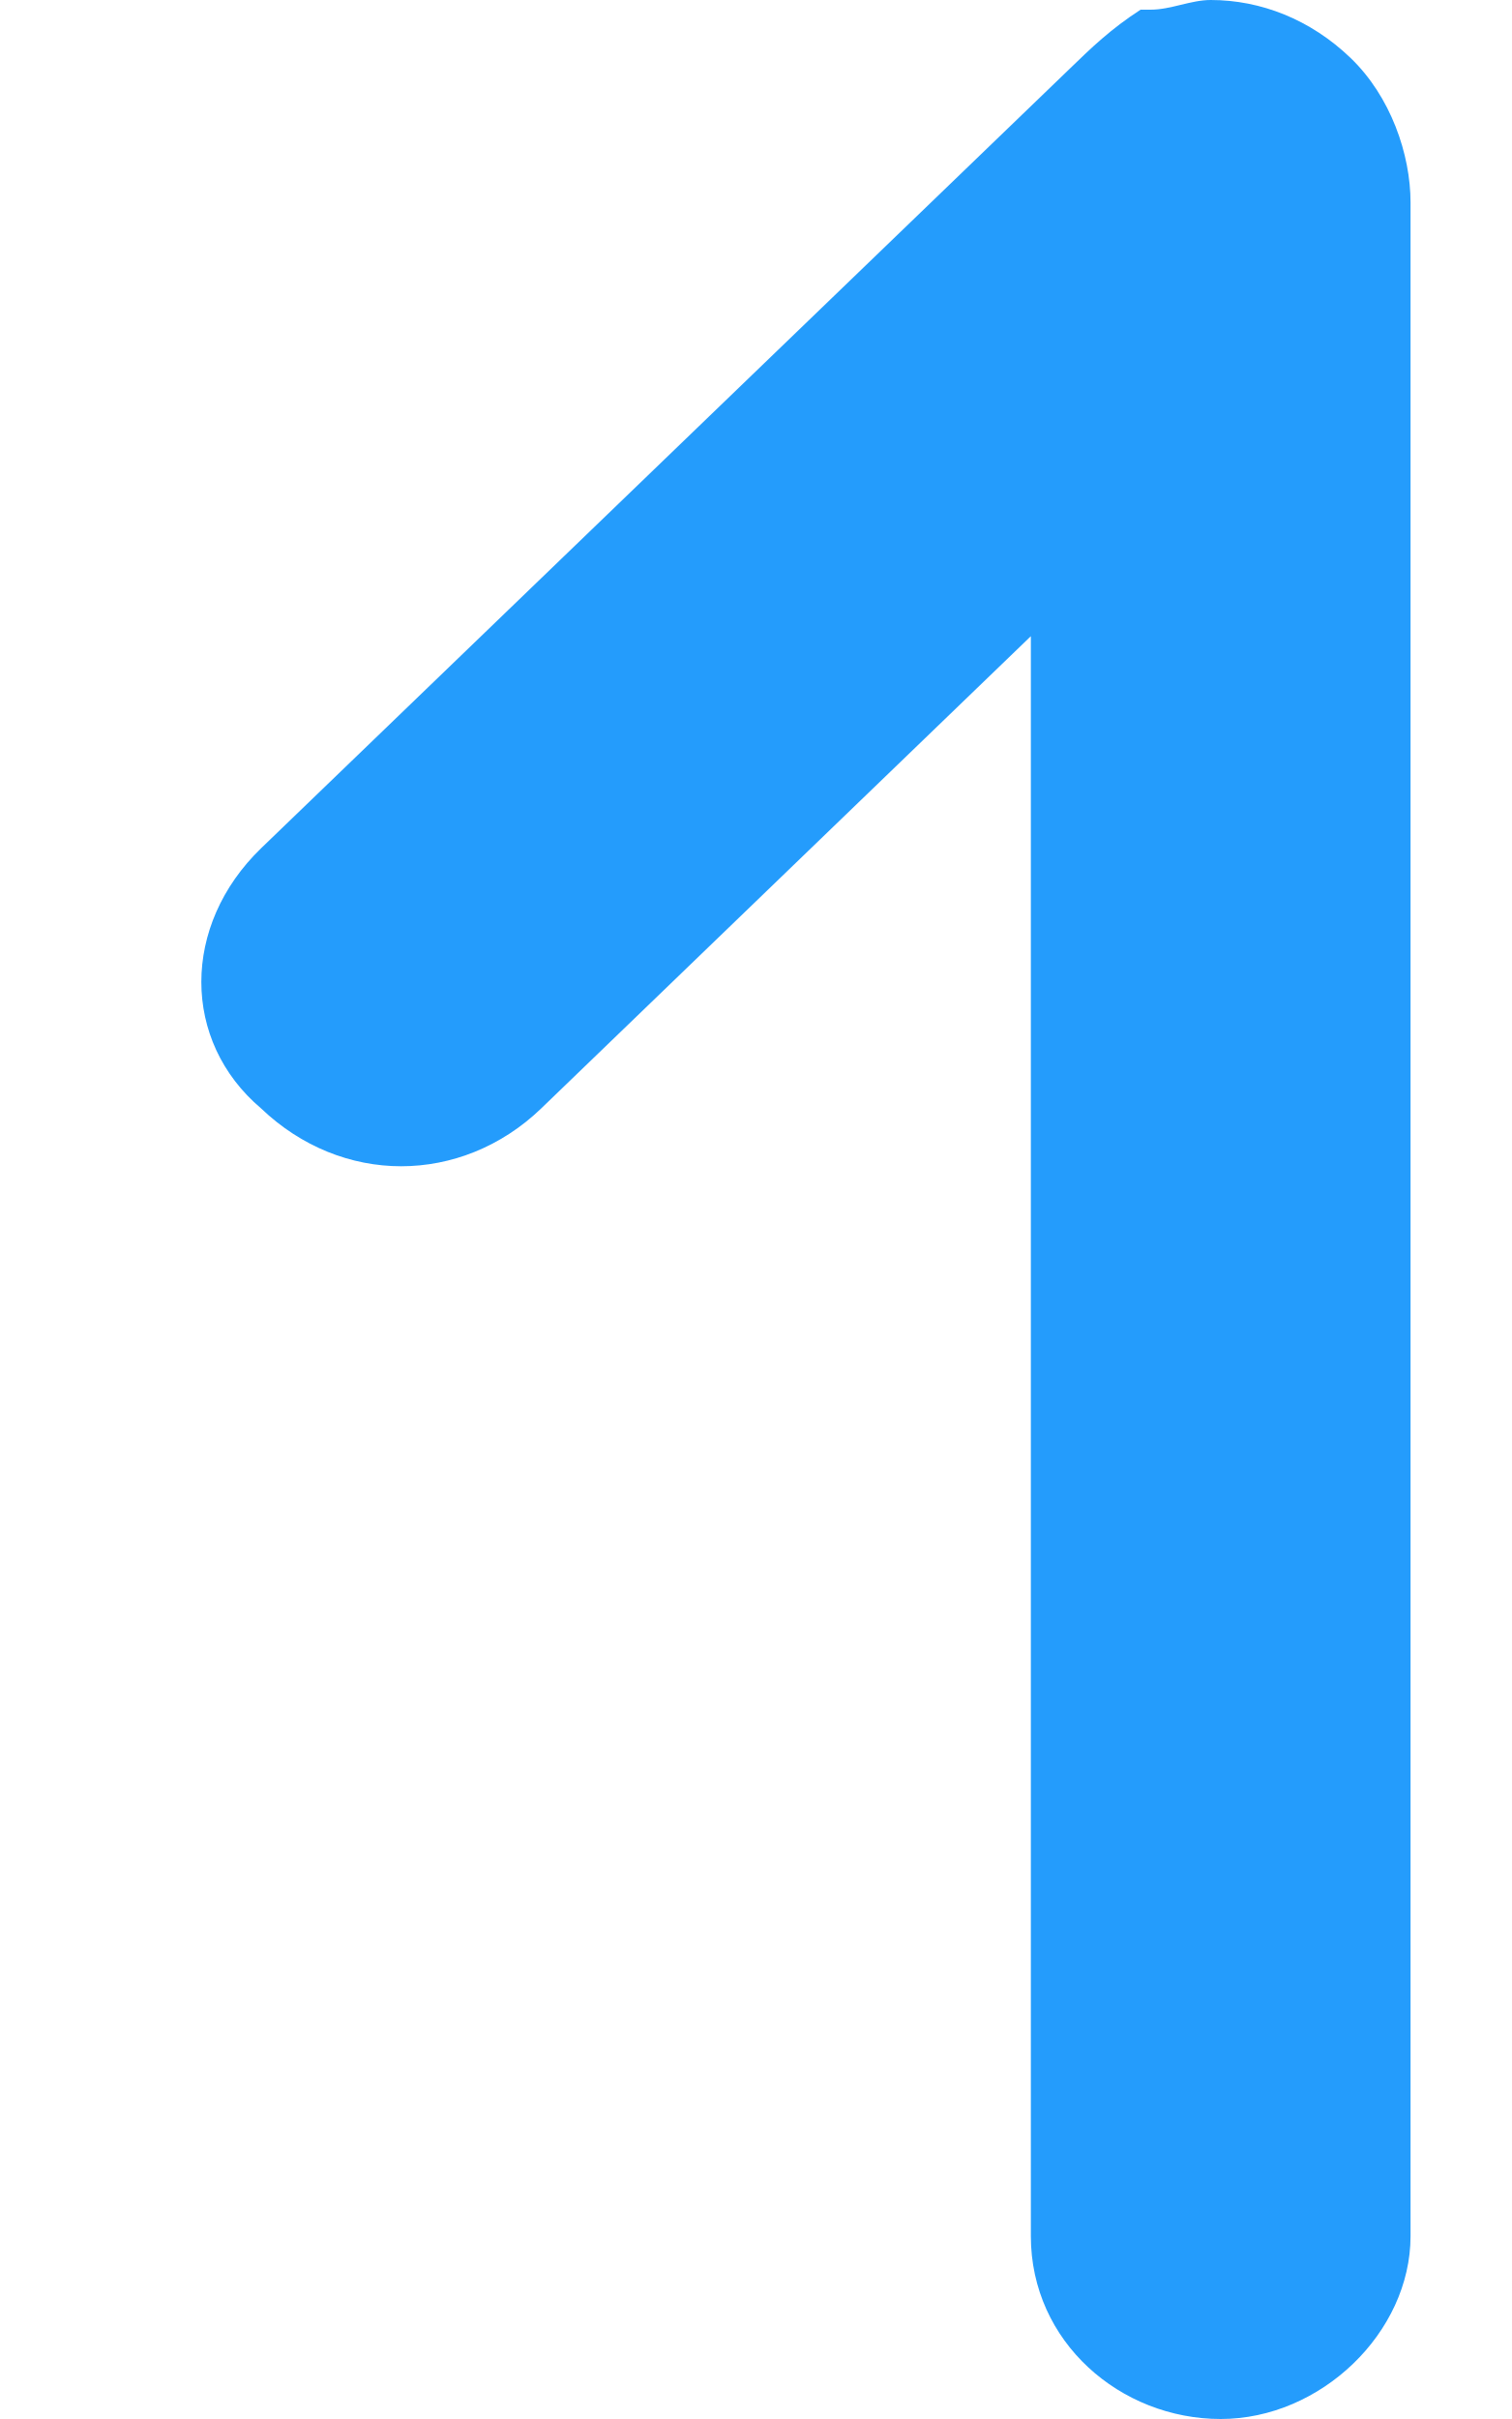
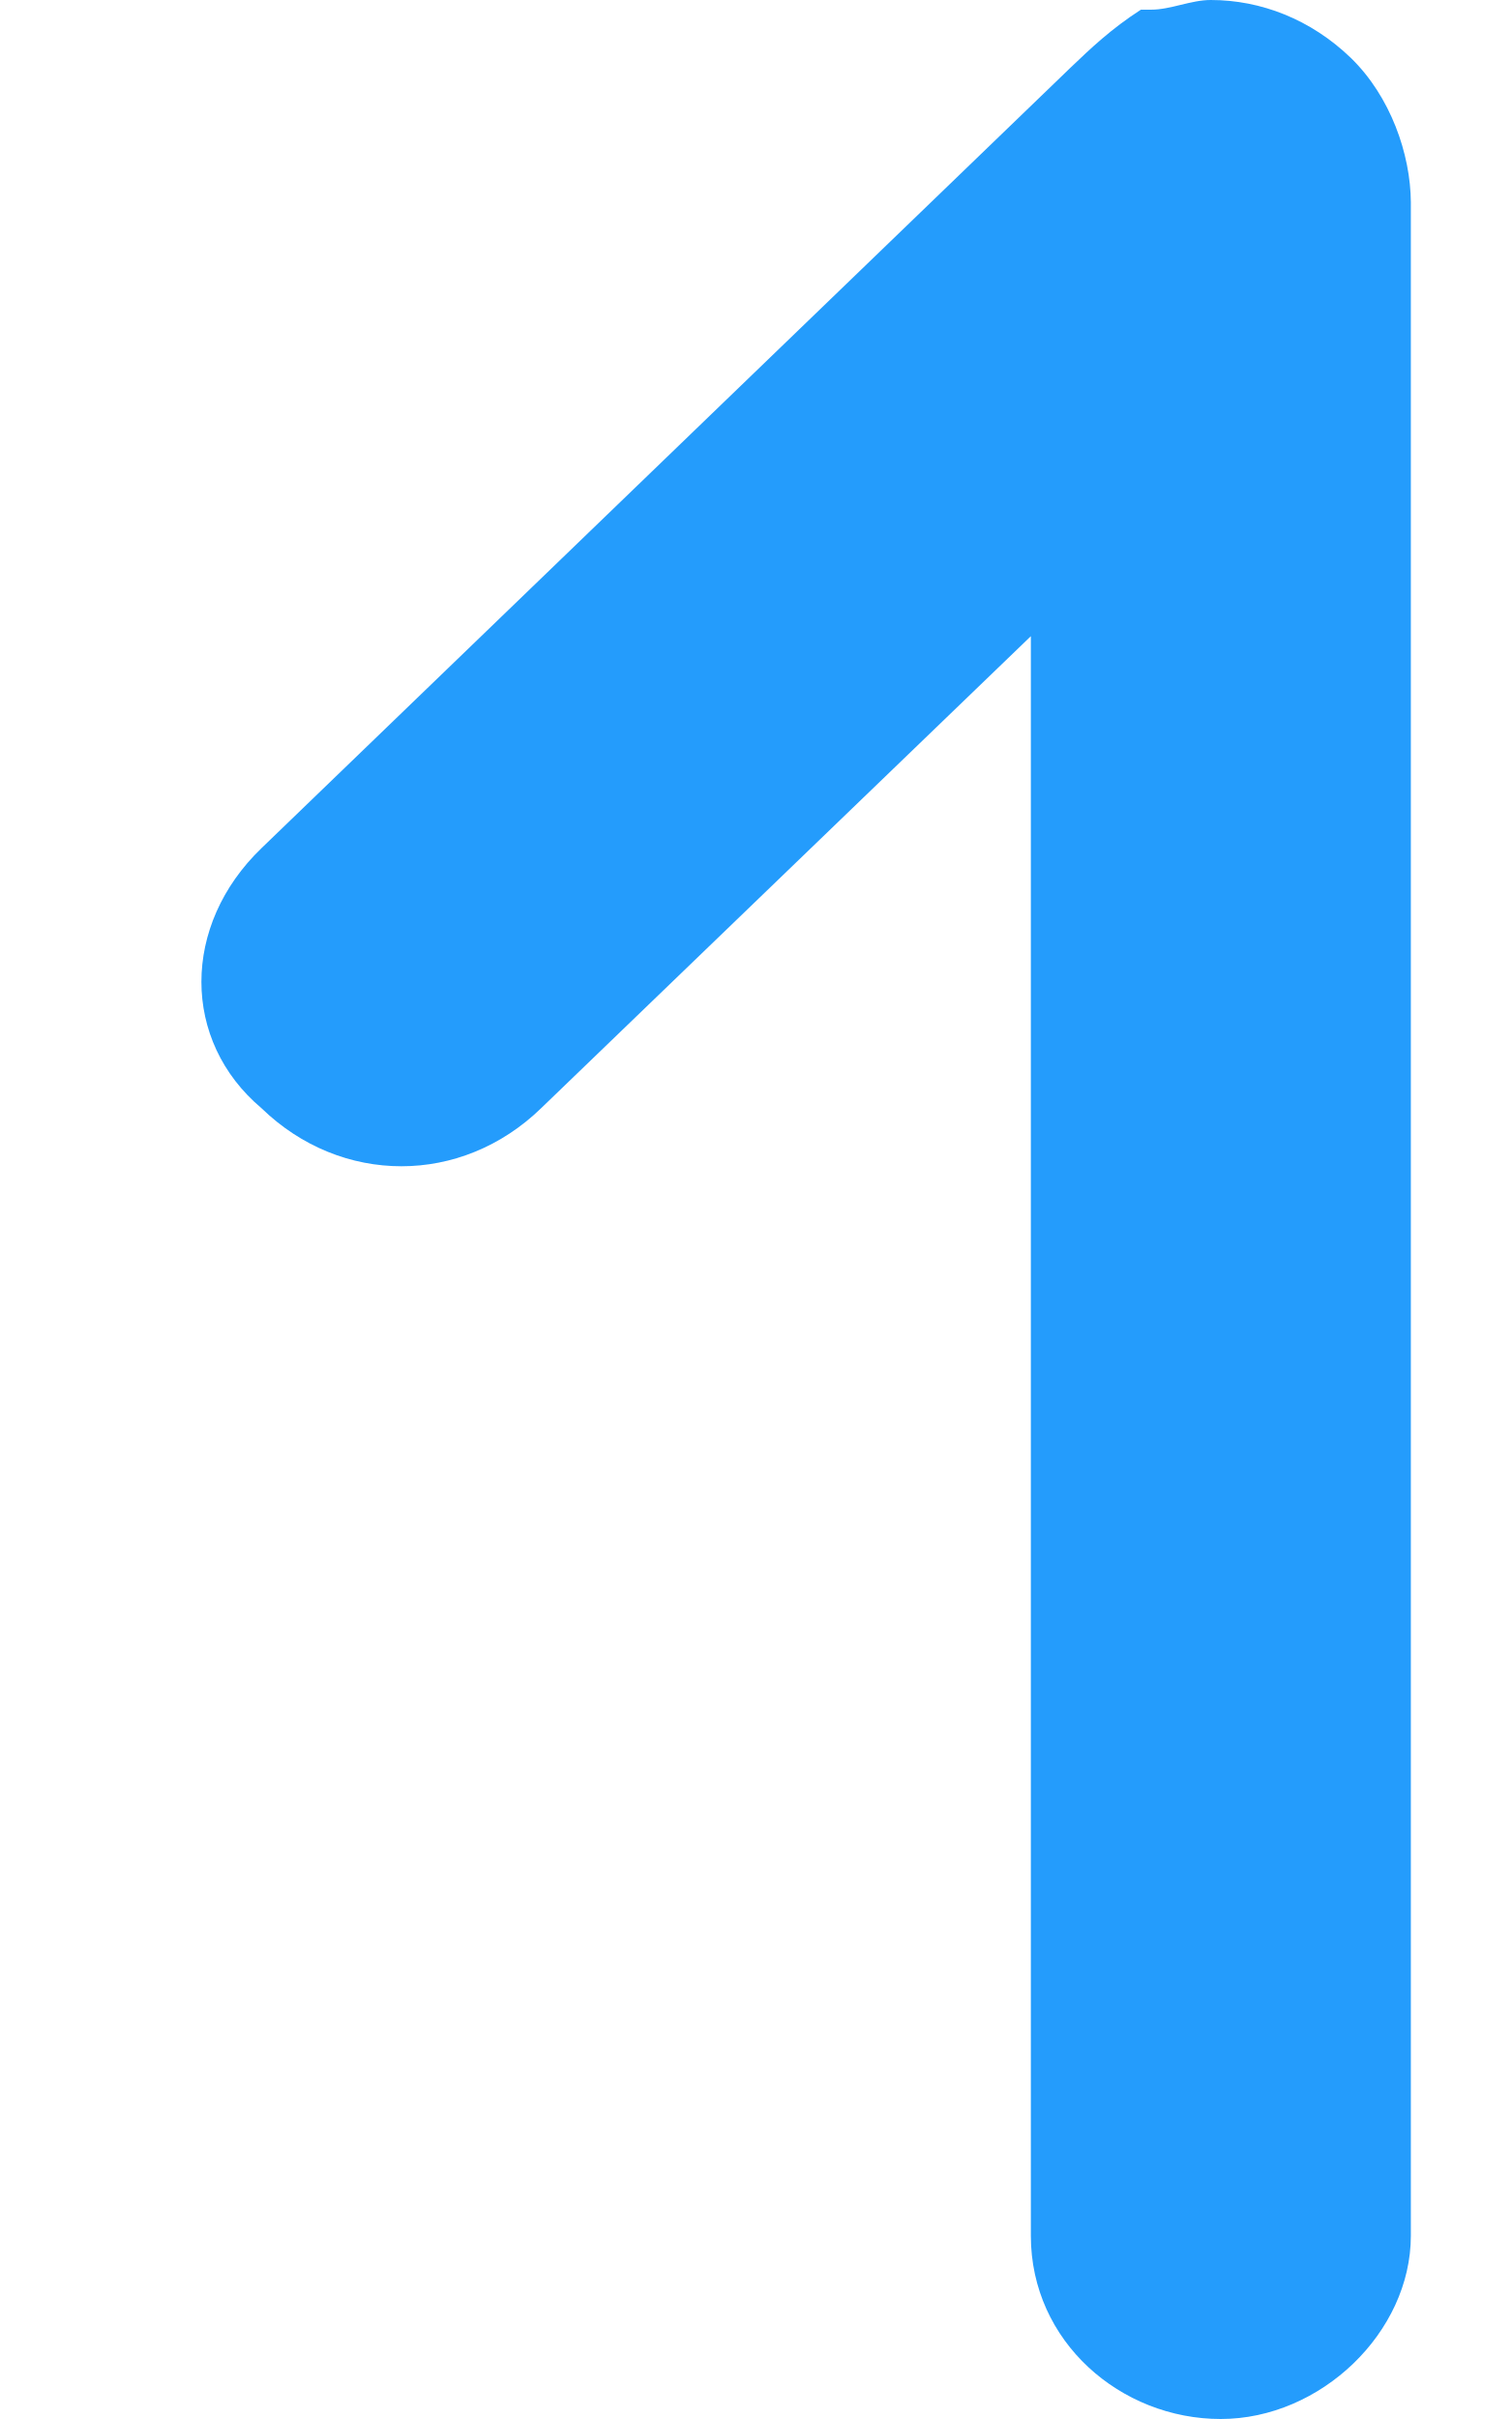
<svg xmlns="http://www.w3.org/2000/svg" width="5" height="8" viewBox="0 0 5 8" fill="none">
-   <path d="M4.468 0.192C4.335 0.064 4.17 0 4.005 0C3.939 0 3.873 0.032 3.806 0.032H3.773C3.674 0.096 3.608 0.16 3.542 0.224L0.864 2.805C0.6 3.06 0.6 3.443 0.864 3.666C0.997 3.793 1.162 3.857 1.327 3.857C1.492 3.857 1.658 3.793 1.79 3.666L3.41 2.104V7.395C3.41 7.746 3.707 8 4.038 8C4.369 8 4.666 7.714 4.666 7.395V0.67C4.666 0.51 4.6 0.319 4.468 0.192Z" fill="#249CFC" />
+   <path d="M4.468 0.191C4.336 0.064 4.171 0 4.005 0C3.939 0 3.873 0.032 3.807 0.032H3.774C3.675 0.096 3.609 0.159 3.542 0.223L0.865 2.805C0.6 3.06 0.6 3.442 0.865 3.665C0.997 3.793 1.162 3.857 1.328 3.857C1.493 3.857 1.658 3.793 1.79 3.665L3.41 2.104V7.394C3.41 7.745 3.708 8 4.038 8C4.369 8 4.667 7.713 4.667 7.394V0.669C4.666 0.51 4.6 0.319 4.468 0.191Z" fill="#249CFC" />
</svg>
